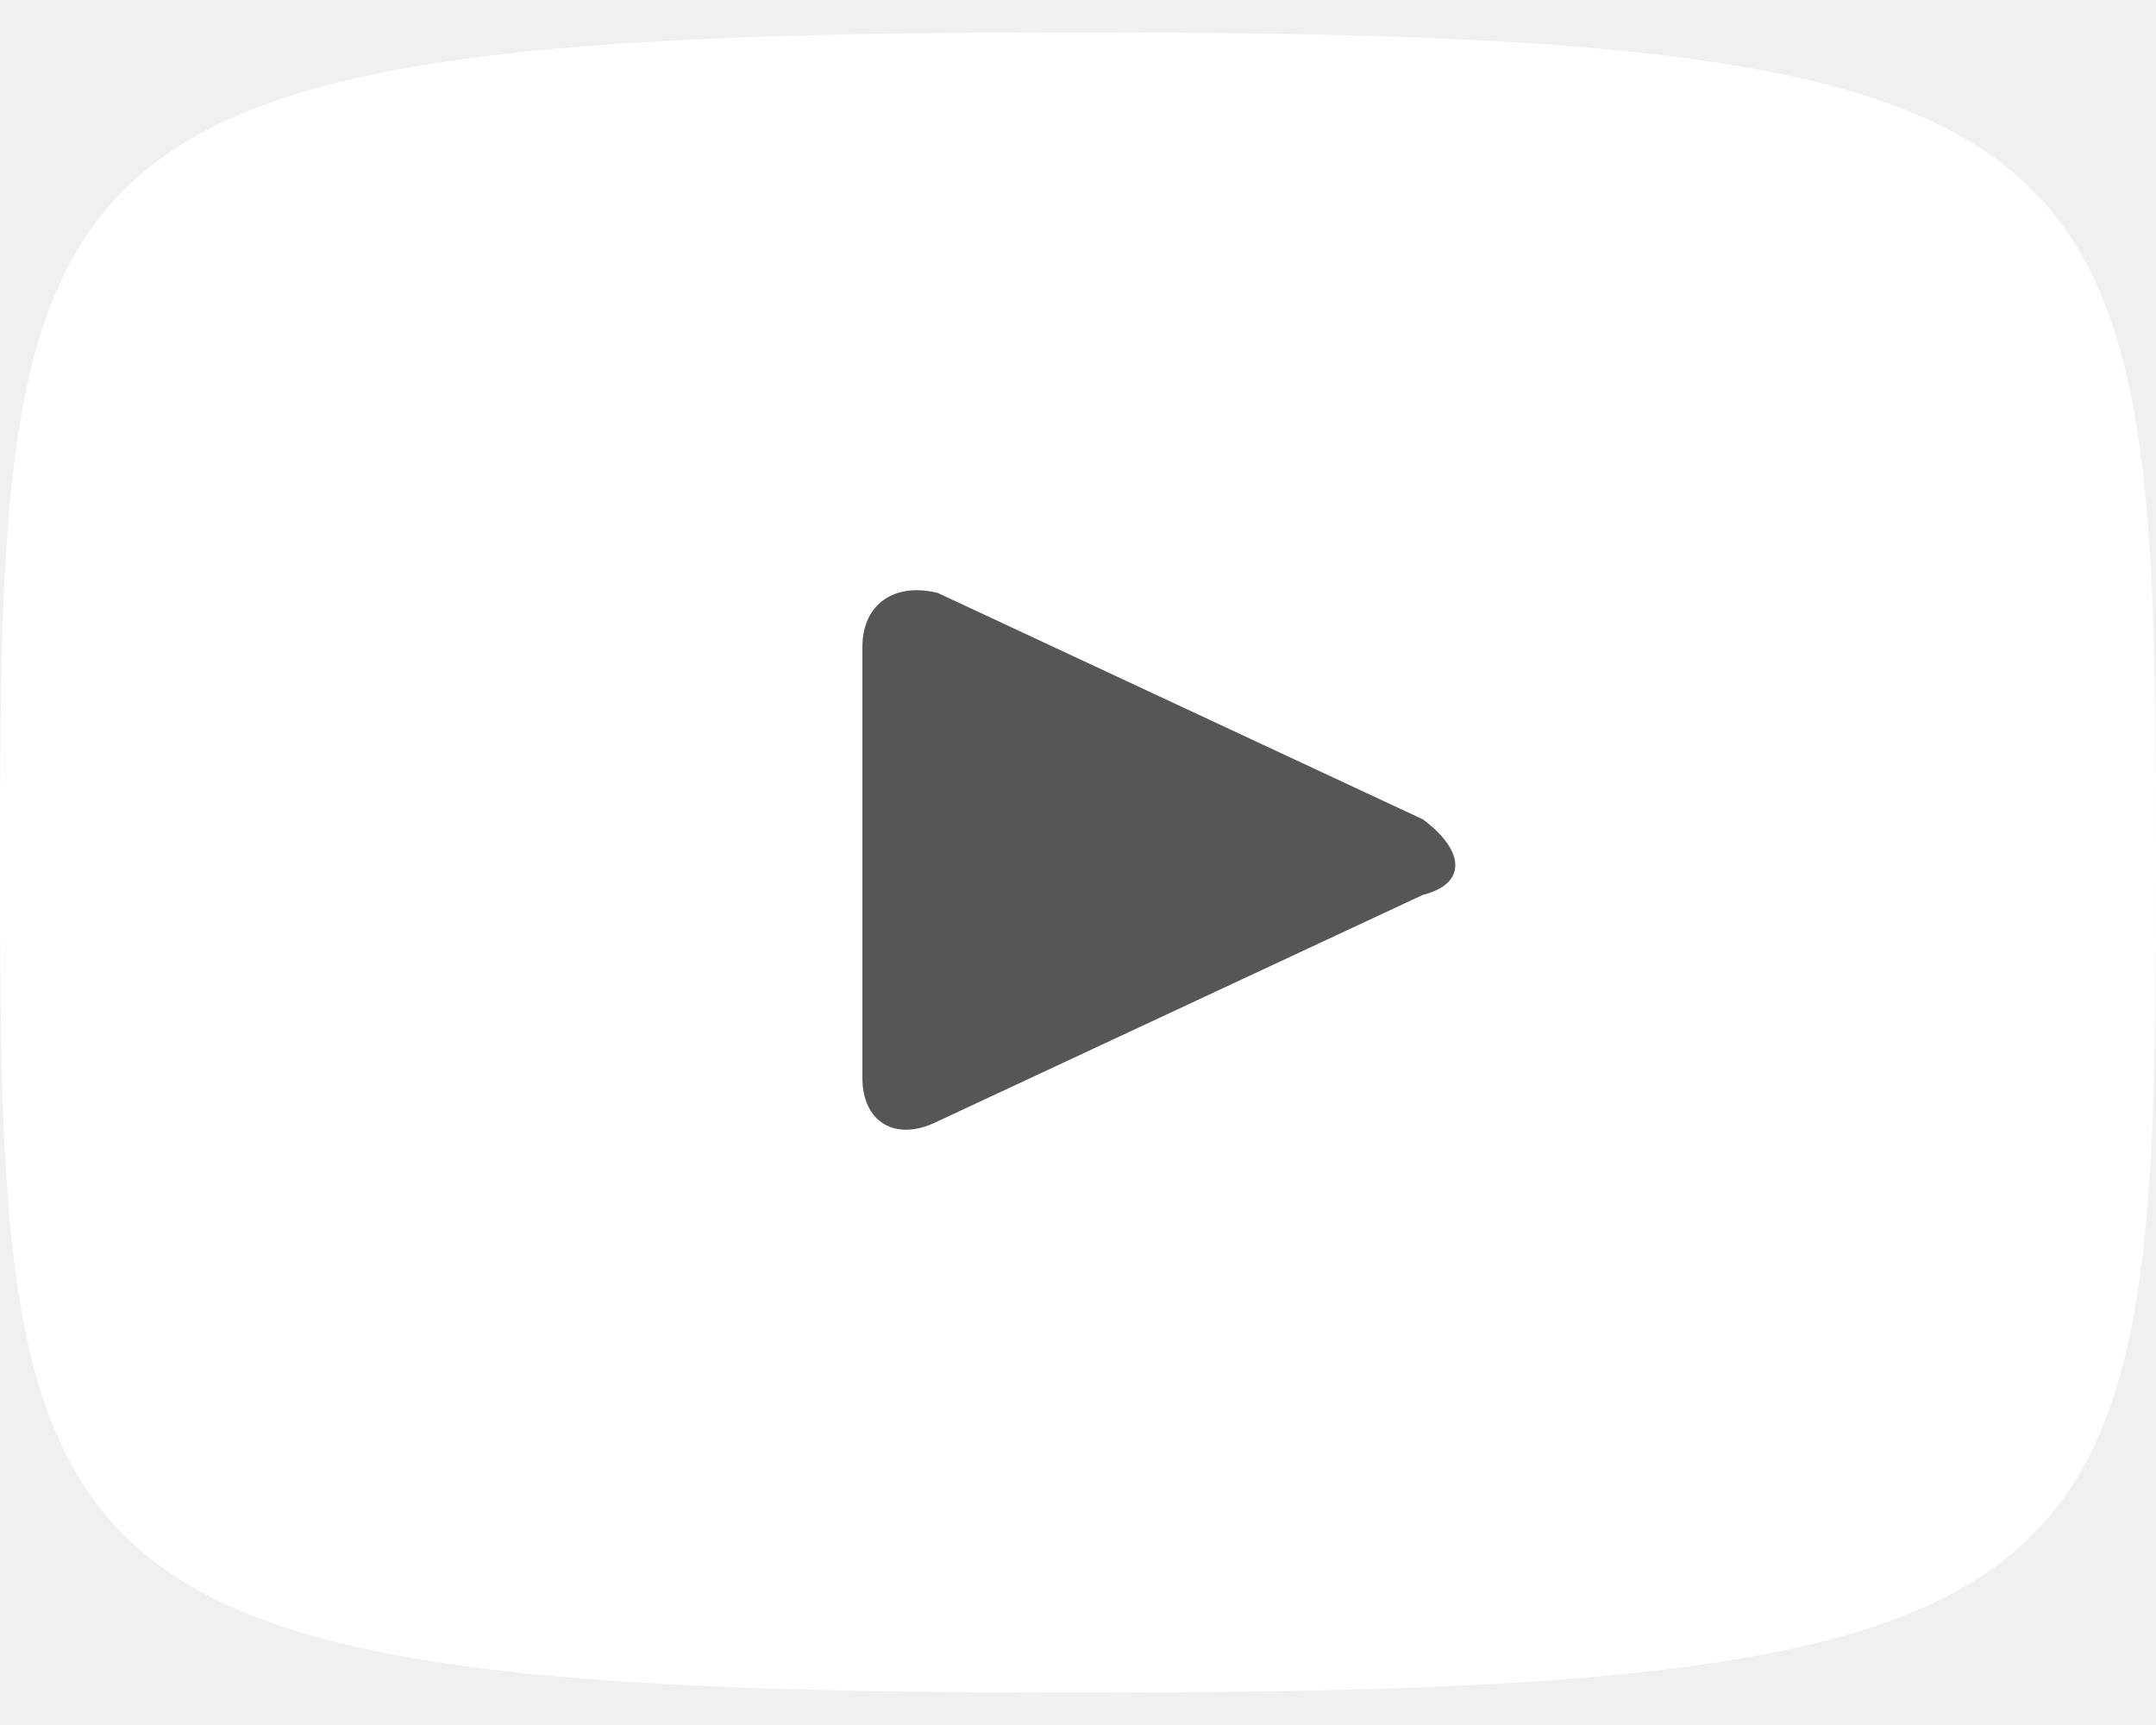
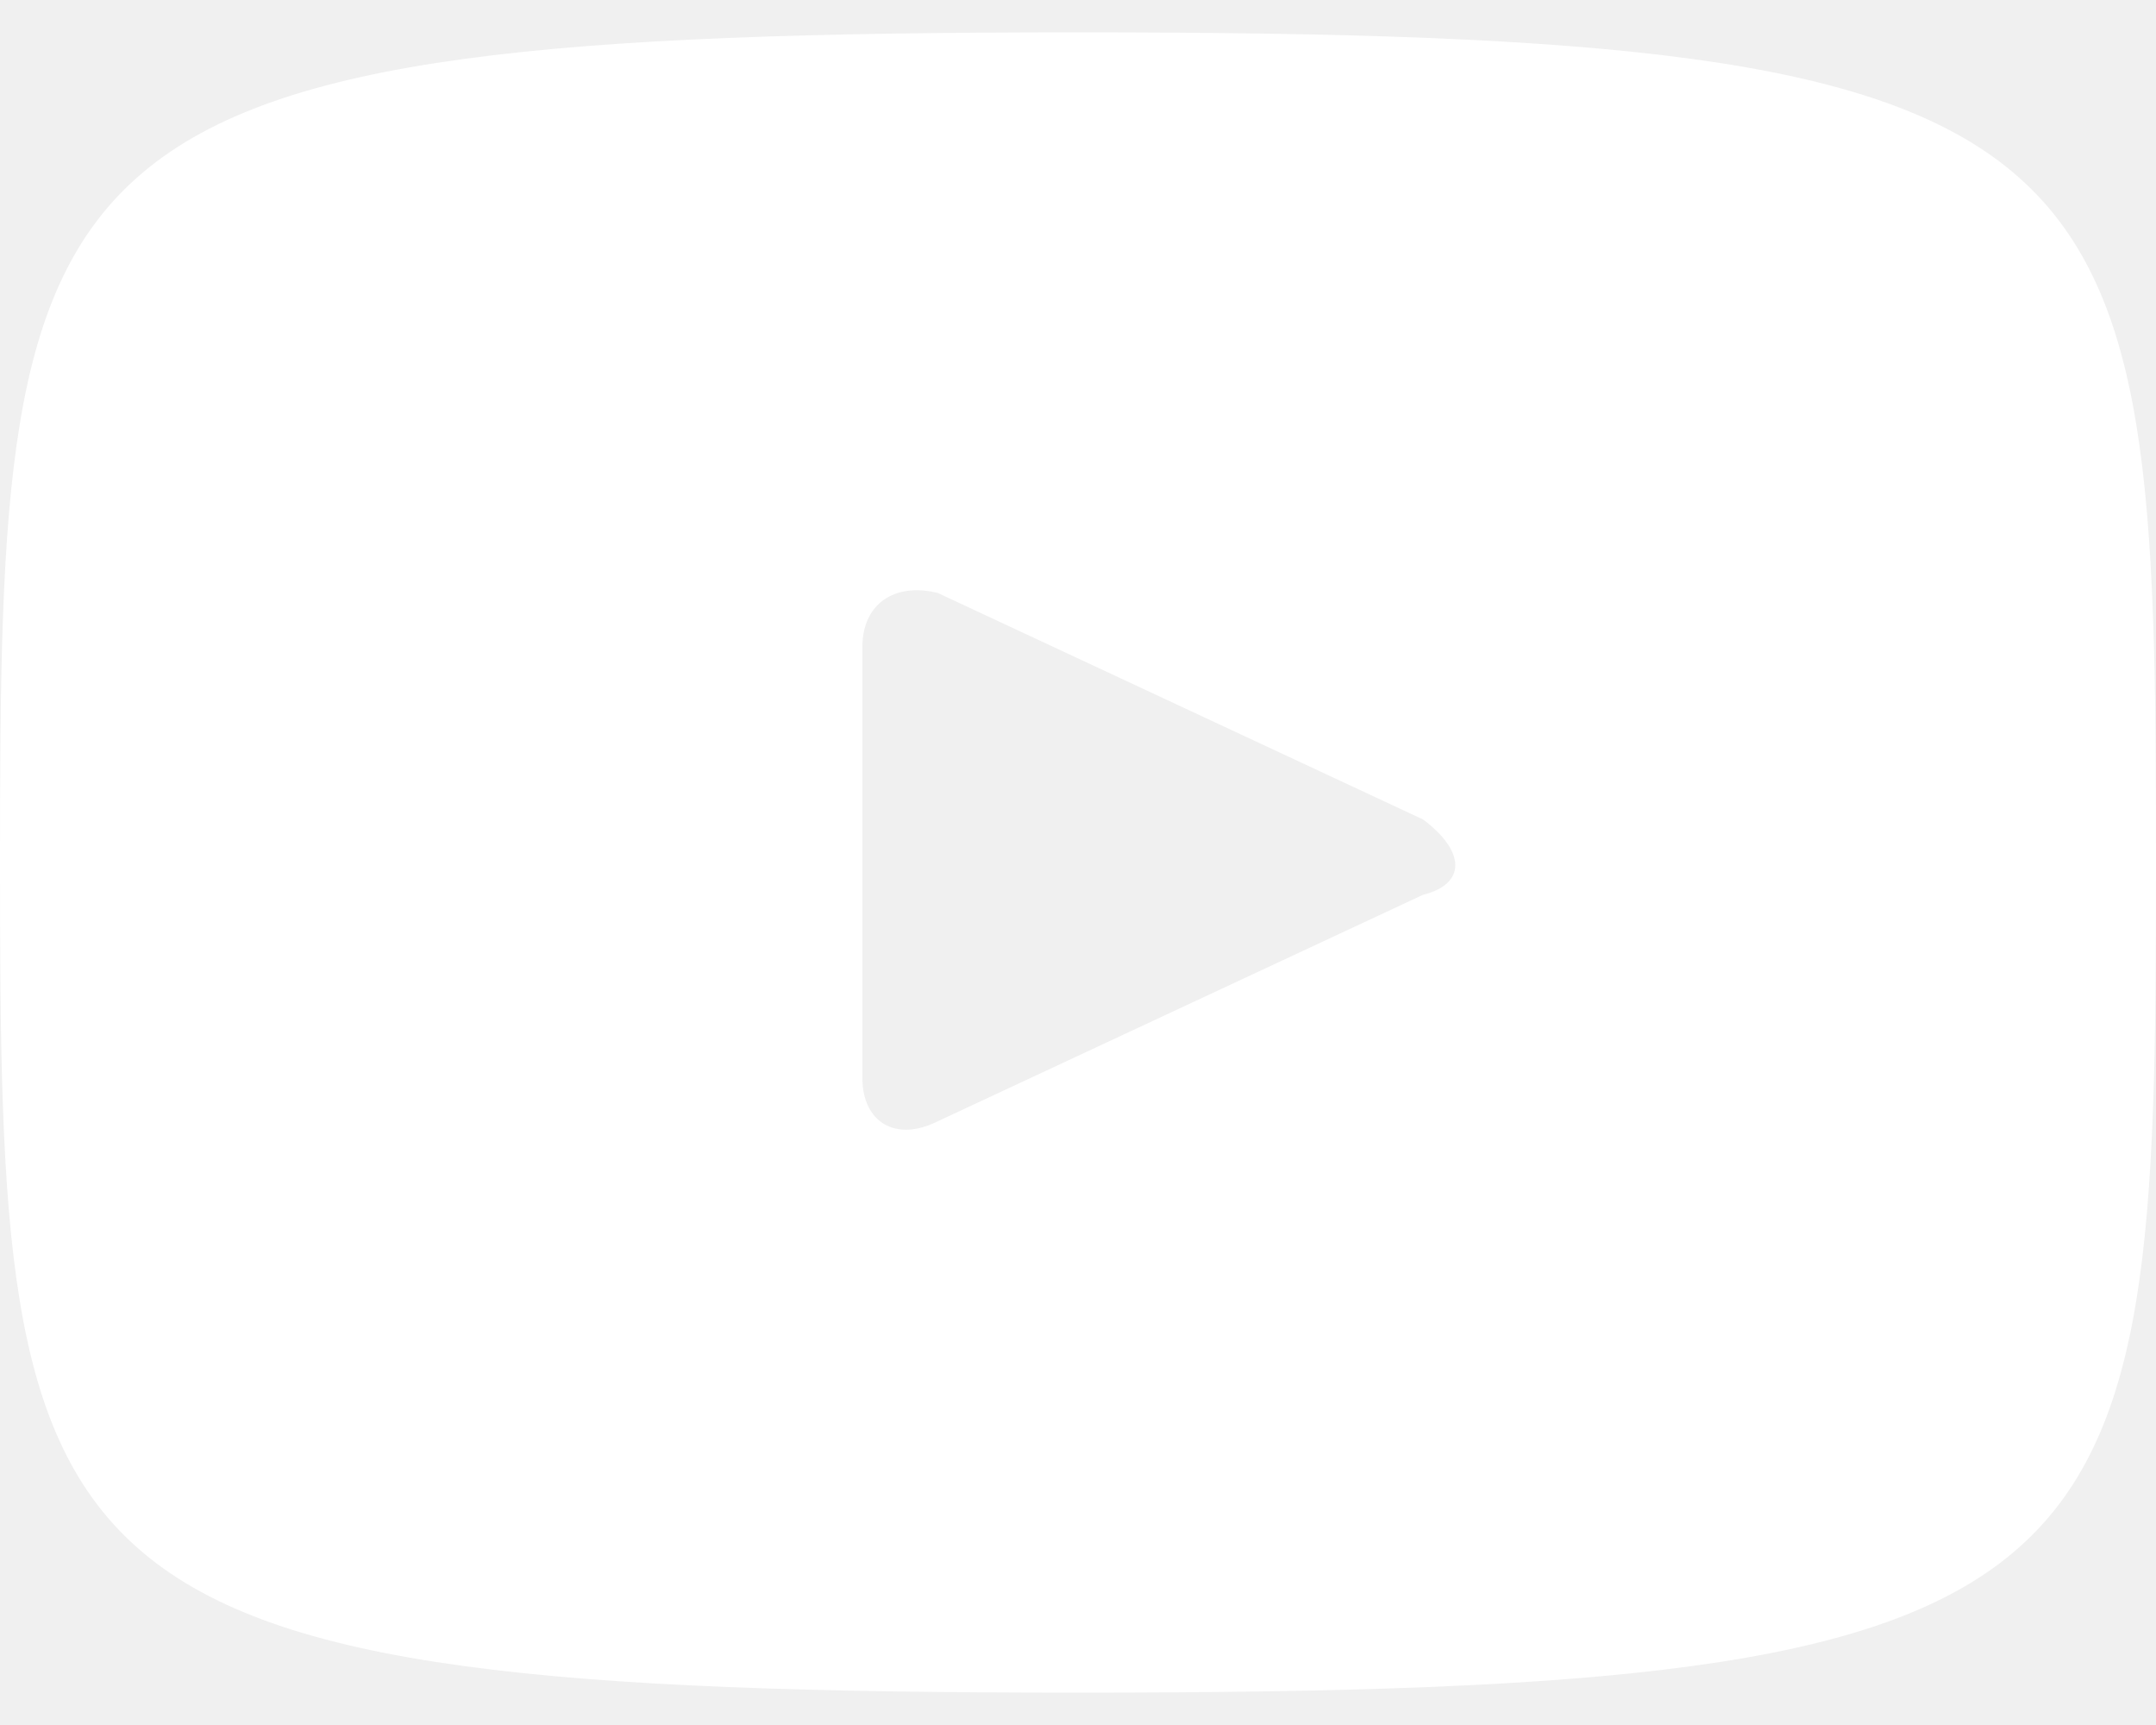
<svg xmlns="http://www.w3.org/2000/svg" id="Layer_1" viewBox="0 0 20 16">
  <style>
-     .st0{fill:#FFFFFF;} .st1{fill:#565656;}
+     .st0{fill:#FFFFFF;}
  </style>
-   <path d="M10 .3C.2.3 0 1.2 0 8s.2 7.7 10 7.7 10-.9 10-7.7S19.8.3 10 .3z" class="st0" />
-   <path d="M13.2 8.3l-4.5 2.1c-.4.2-.7 0-.7-.4V6c0-.4.3-.6.7-.5l4.5 2.1c.4.3.4.6 0 .7z" class="st1" />
+   <path d="M10 .3C.2.3 0 1.2 0 8s.2 7.7 10 7.7 10-.9 10-7.7S19.8.3 10 .3zm3.2 8l-4.5 2.1c-.4.2-.7 0-.7-.4V6c0-.4.3-.6.7-.5l4.5 2.1c.4.3.4.6 0 .7z" class="st0" />
</svg>
